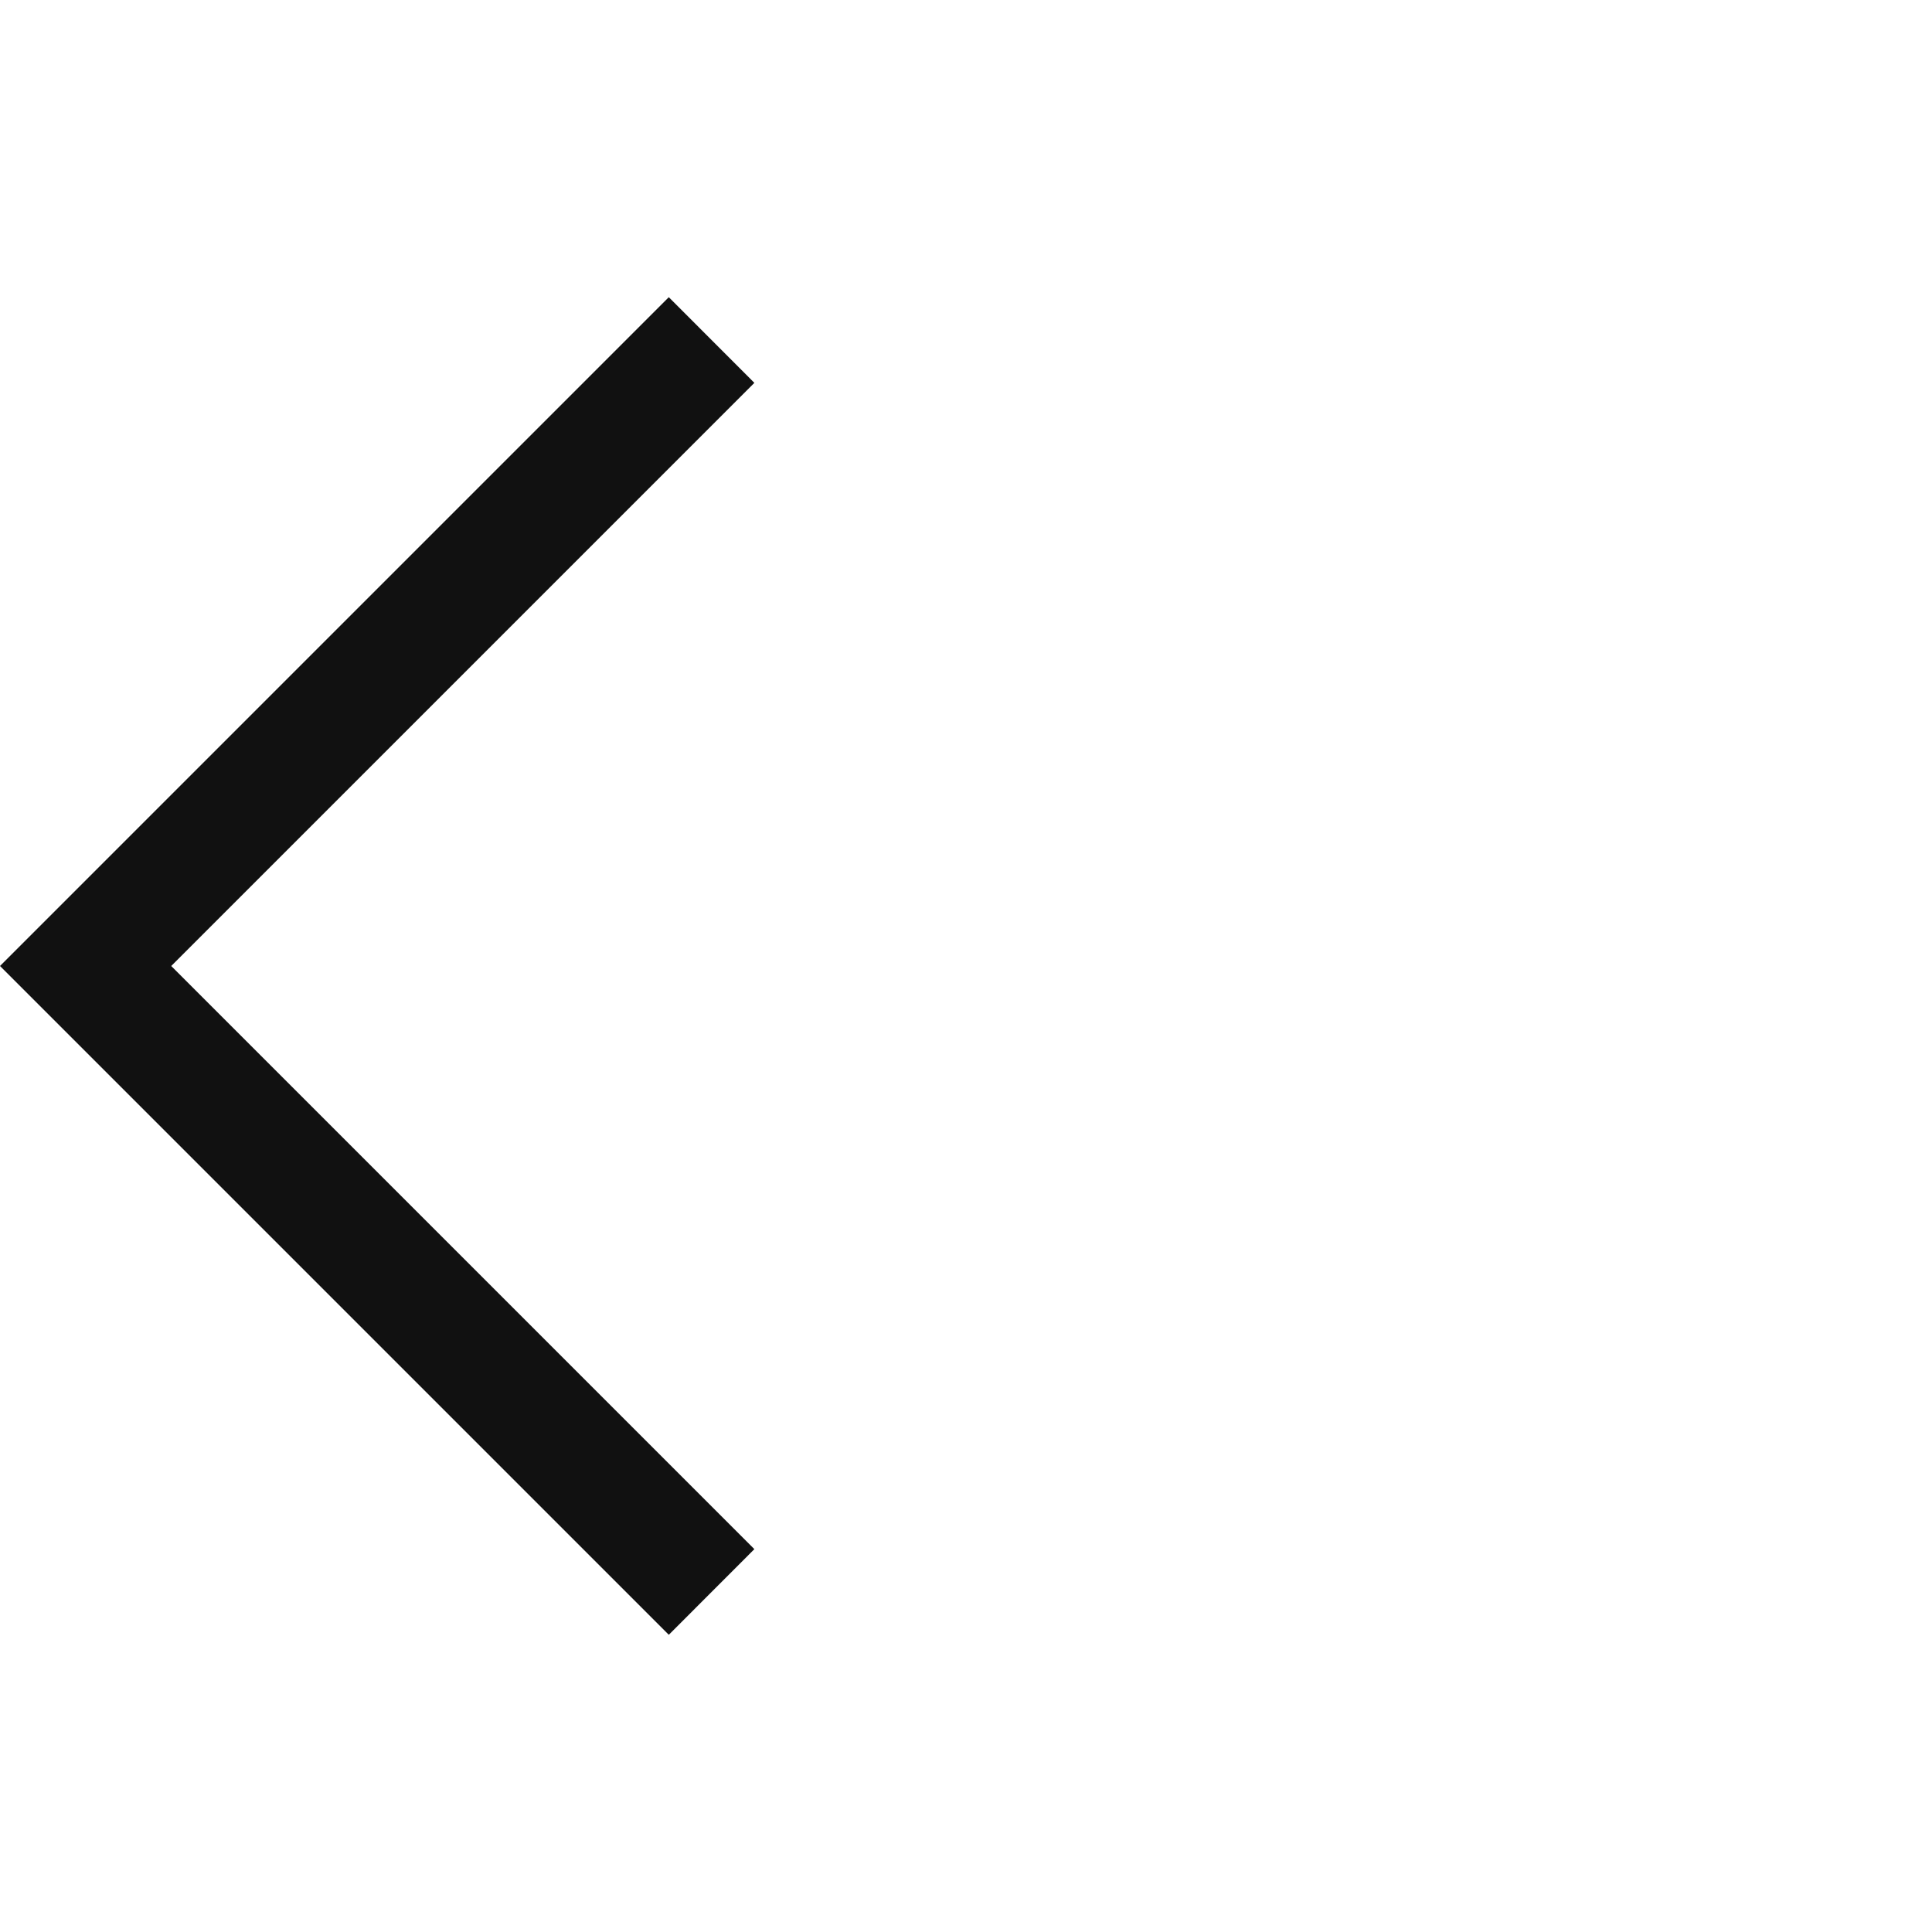
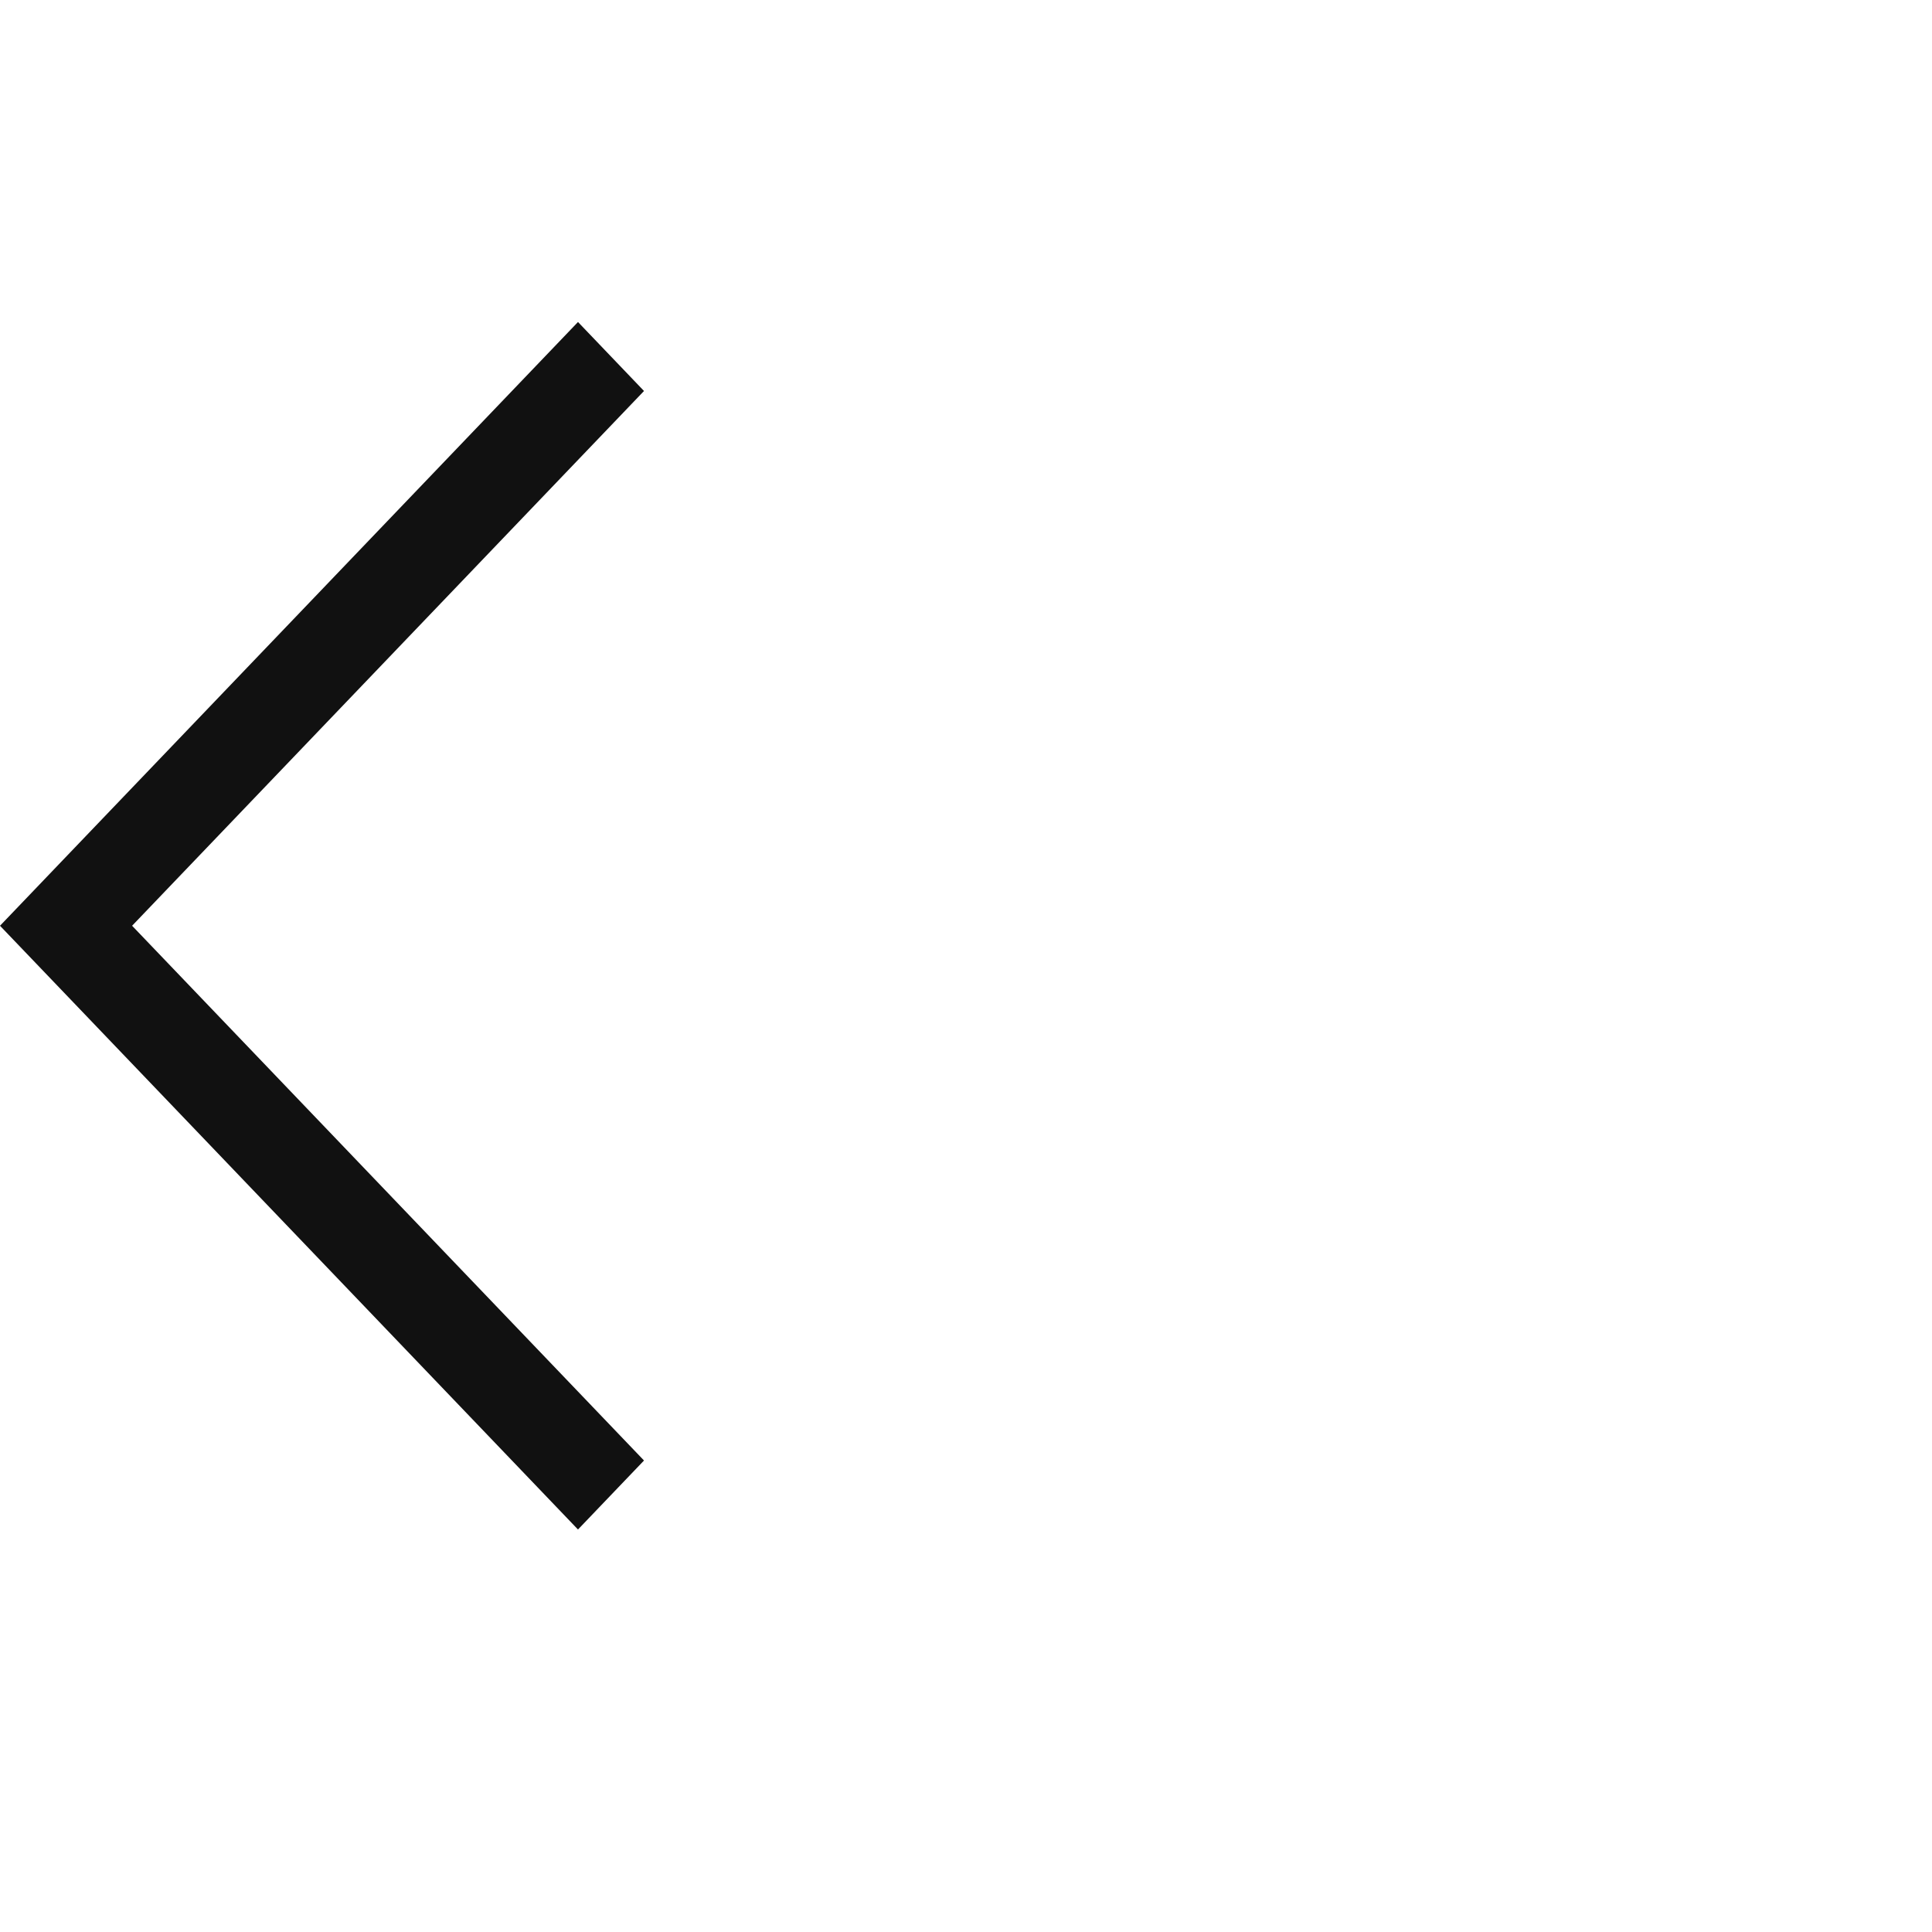
<svg xmlns="http://www.w3.org/2000/svg" width="24" height="24" viewBox="0 0 24 24" fill="none">
-   <mask id="mask0_161_5451" style="mask-type:alpha" maskUnits="userSpaceOnUse" x="0" y="0" width="24" height="24">
+   <mask id="mask0_4793_37189" style="mask-type:alpha" maskUnits="userSpaceOnUse" x="0" y="0" width="24" height="24">
    <rect width="24" height="24" fill="#D9D9D9" />
  </mask>
-   <g mask="url(#mask0_161_5451)">
-     <path d="M8.308 20.308L0 12L8.308 3.692L9.371 4.756L2.127 12L9.371 19.244L8.308 20.308Z" fill="#111111" />
+   <g mask="url(#mask0_4793_37189)">
+     <path d="M7.18 19L0 11.5L7.18 4L8 4.857L1.641 11.5L8 18.143L7.18 19Z" fill="#111111" />
  </g>
</svg>
